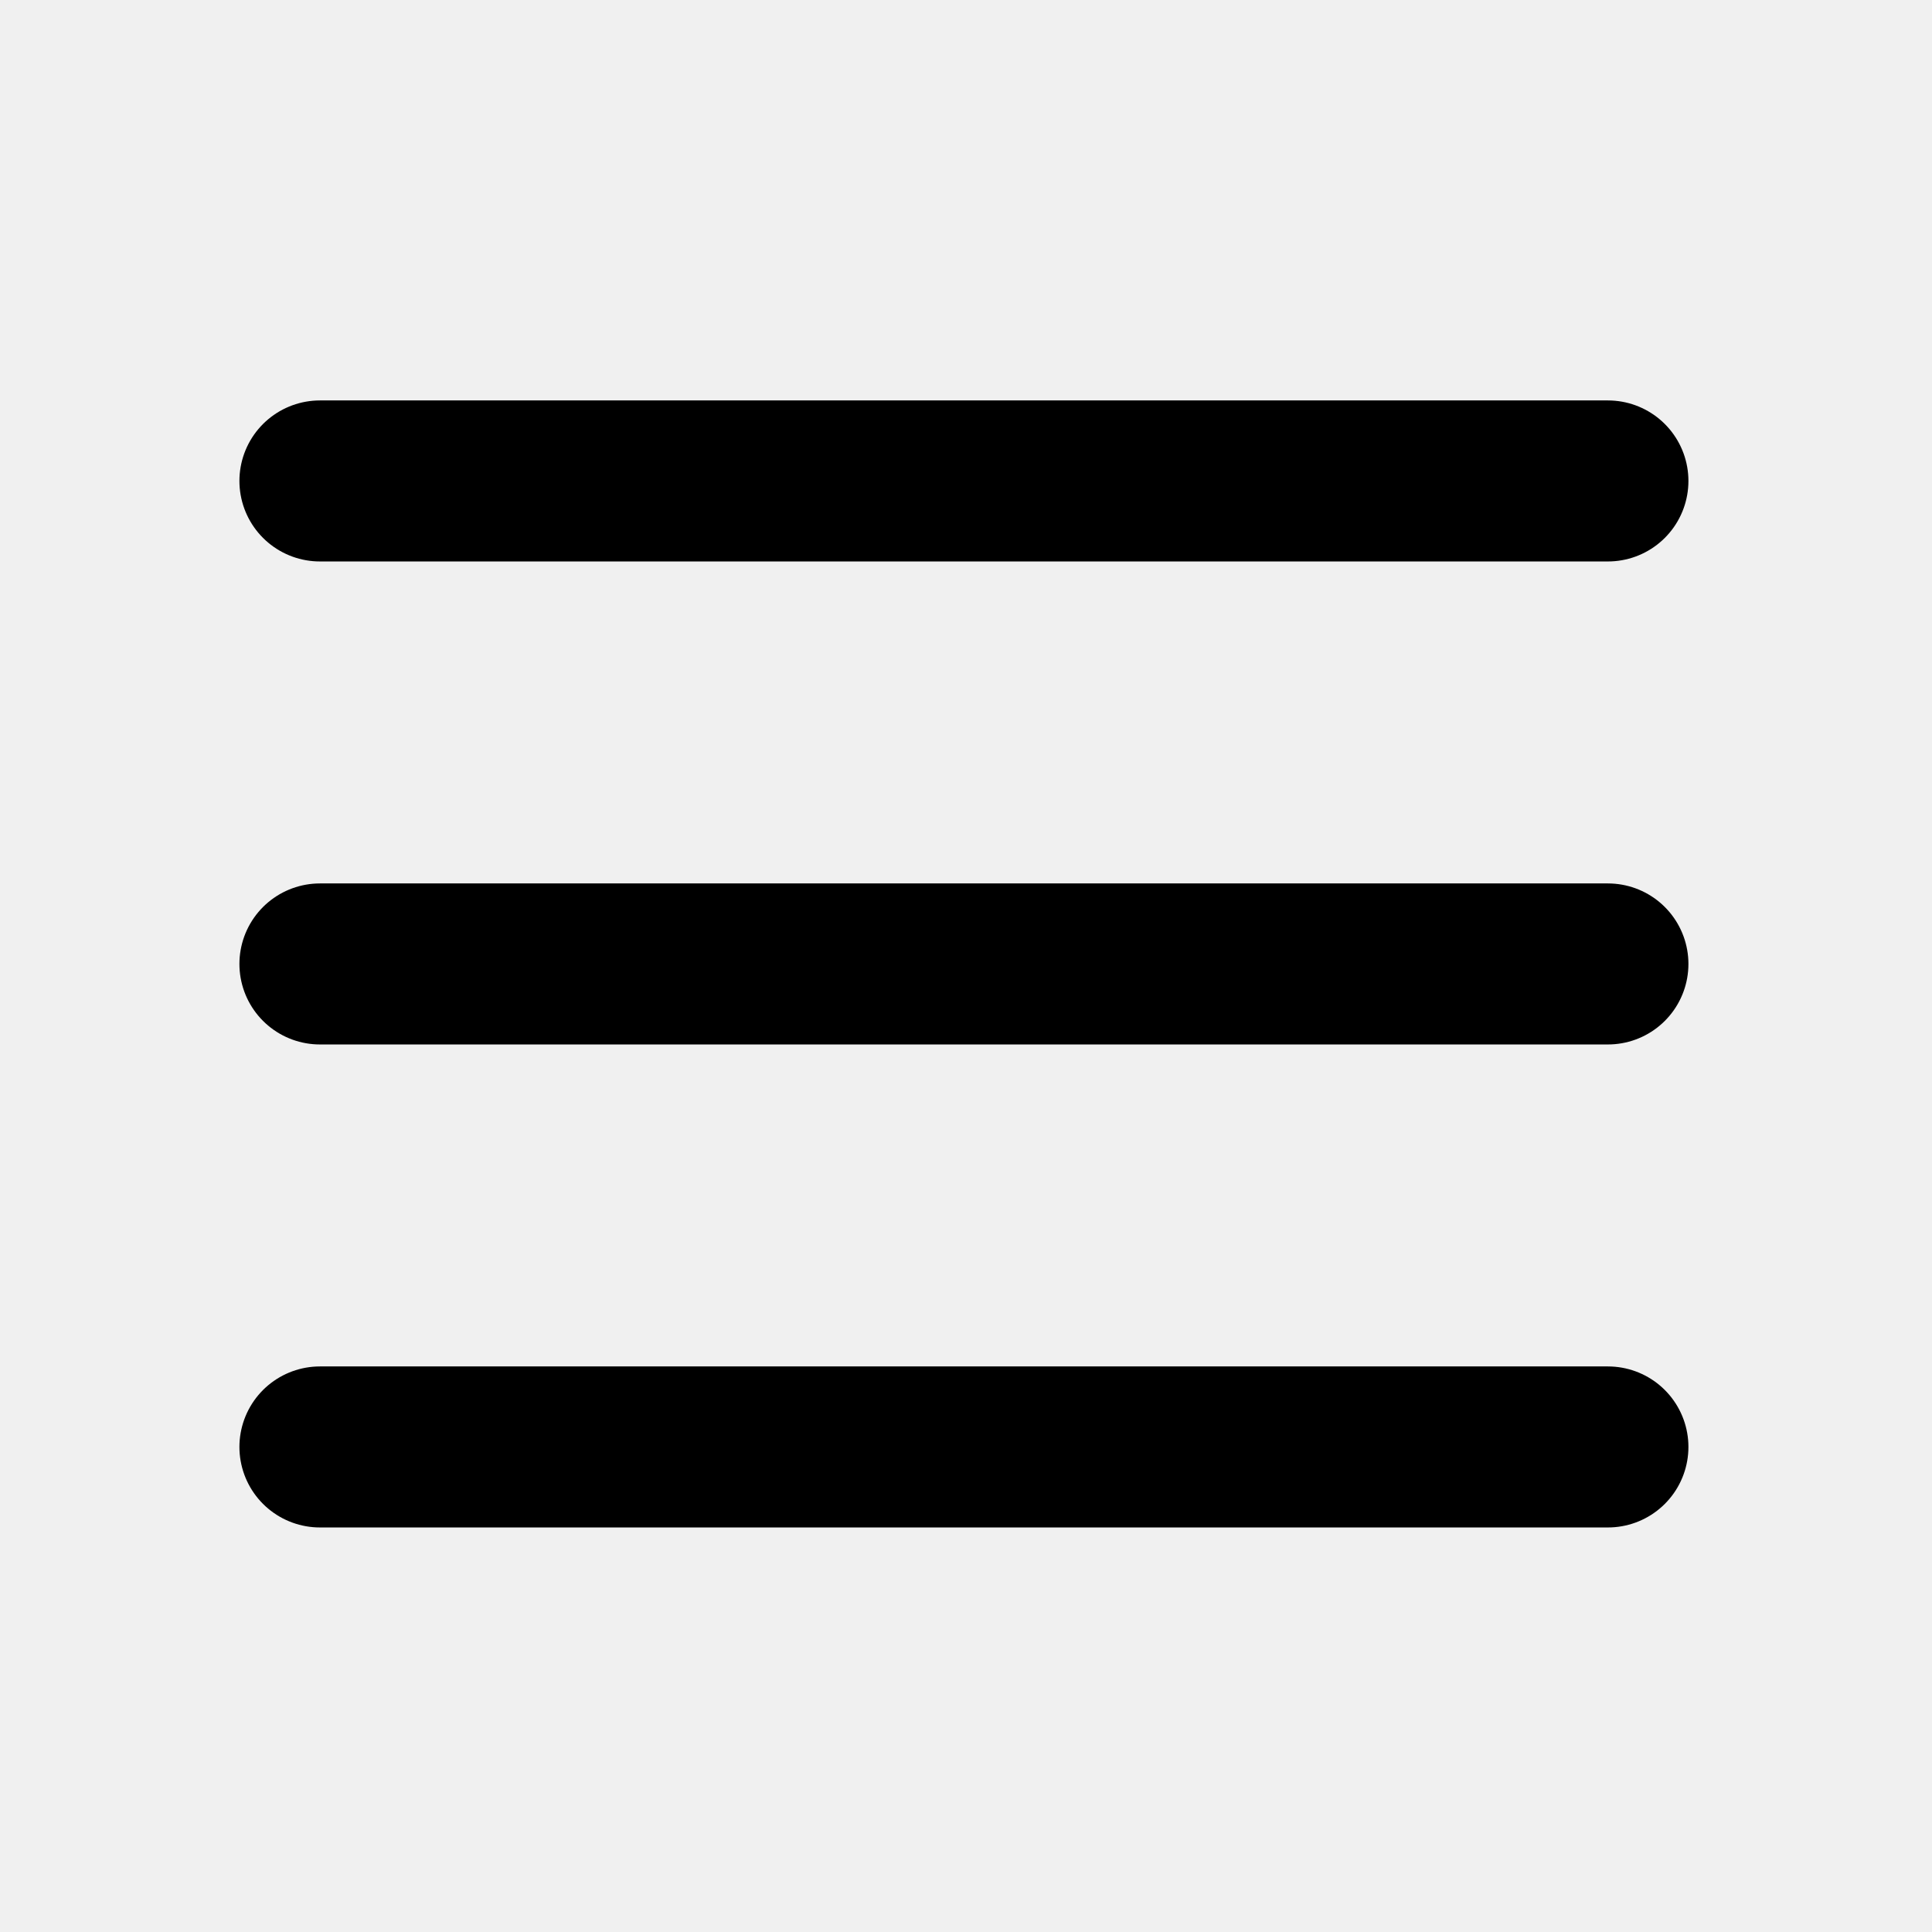
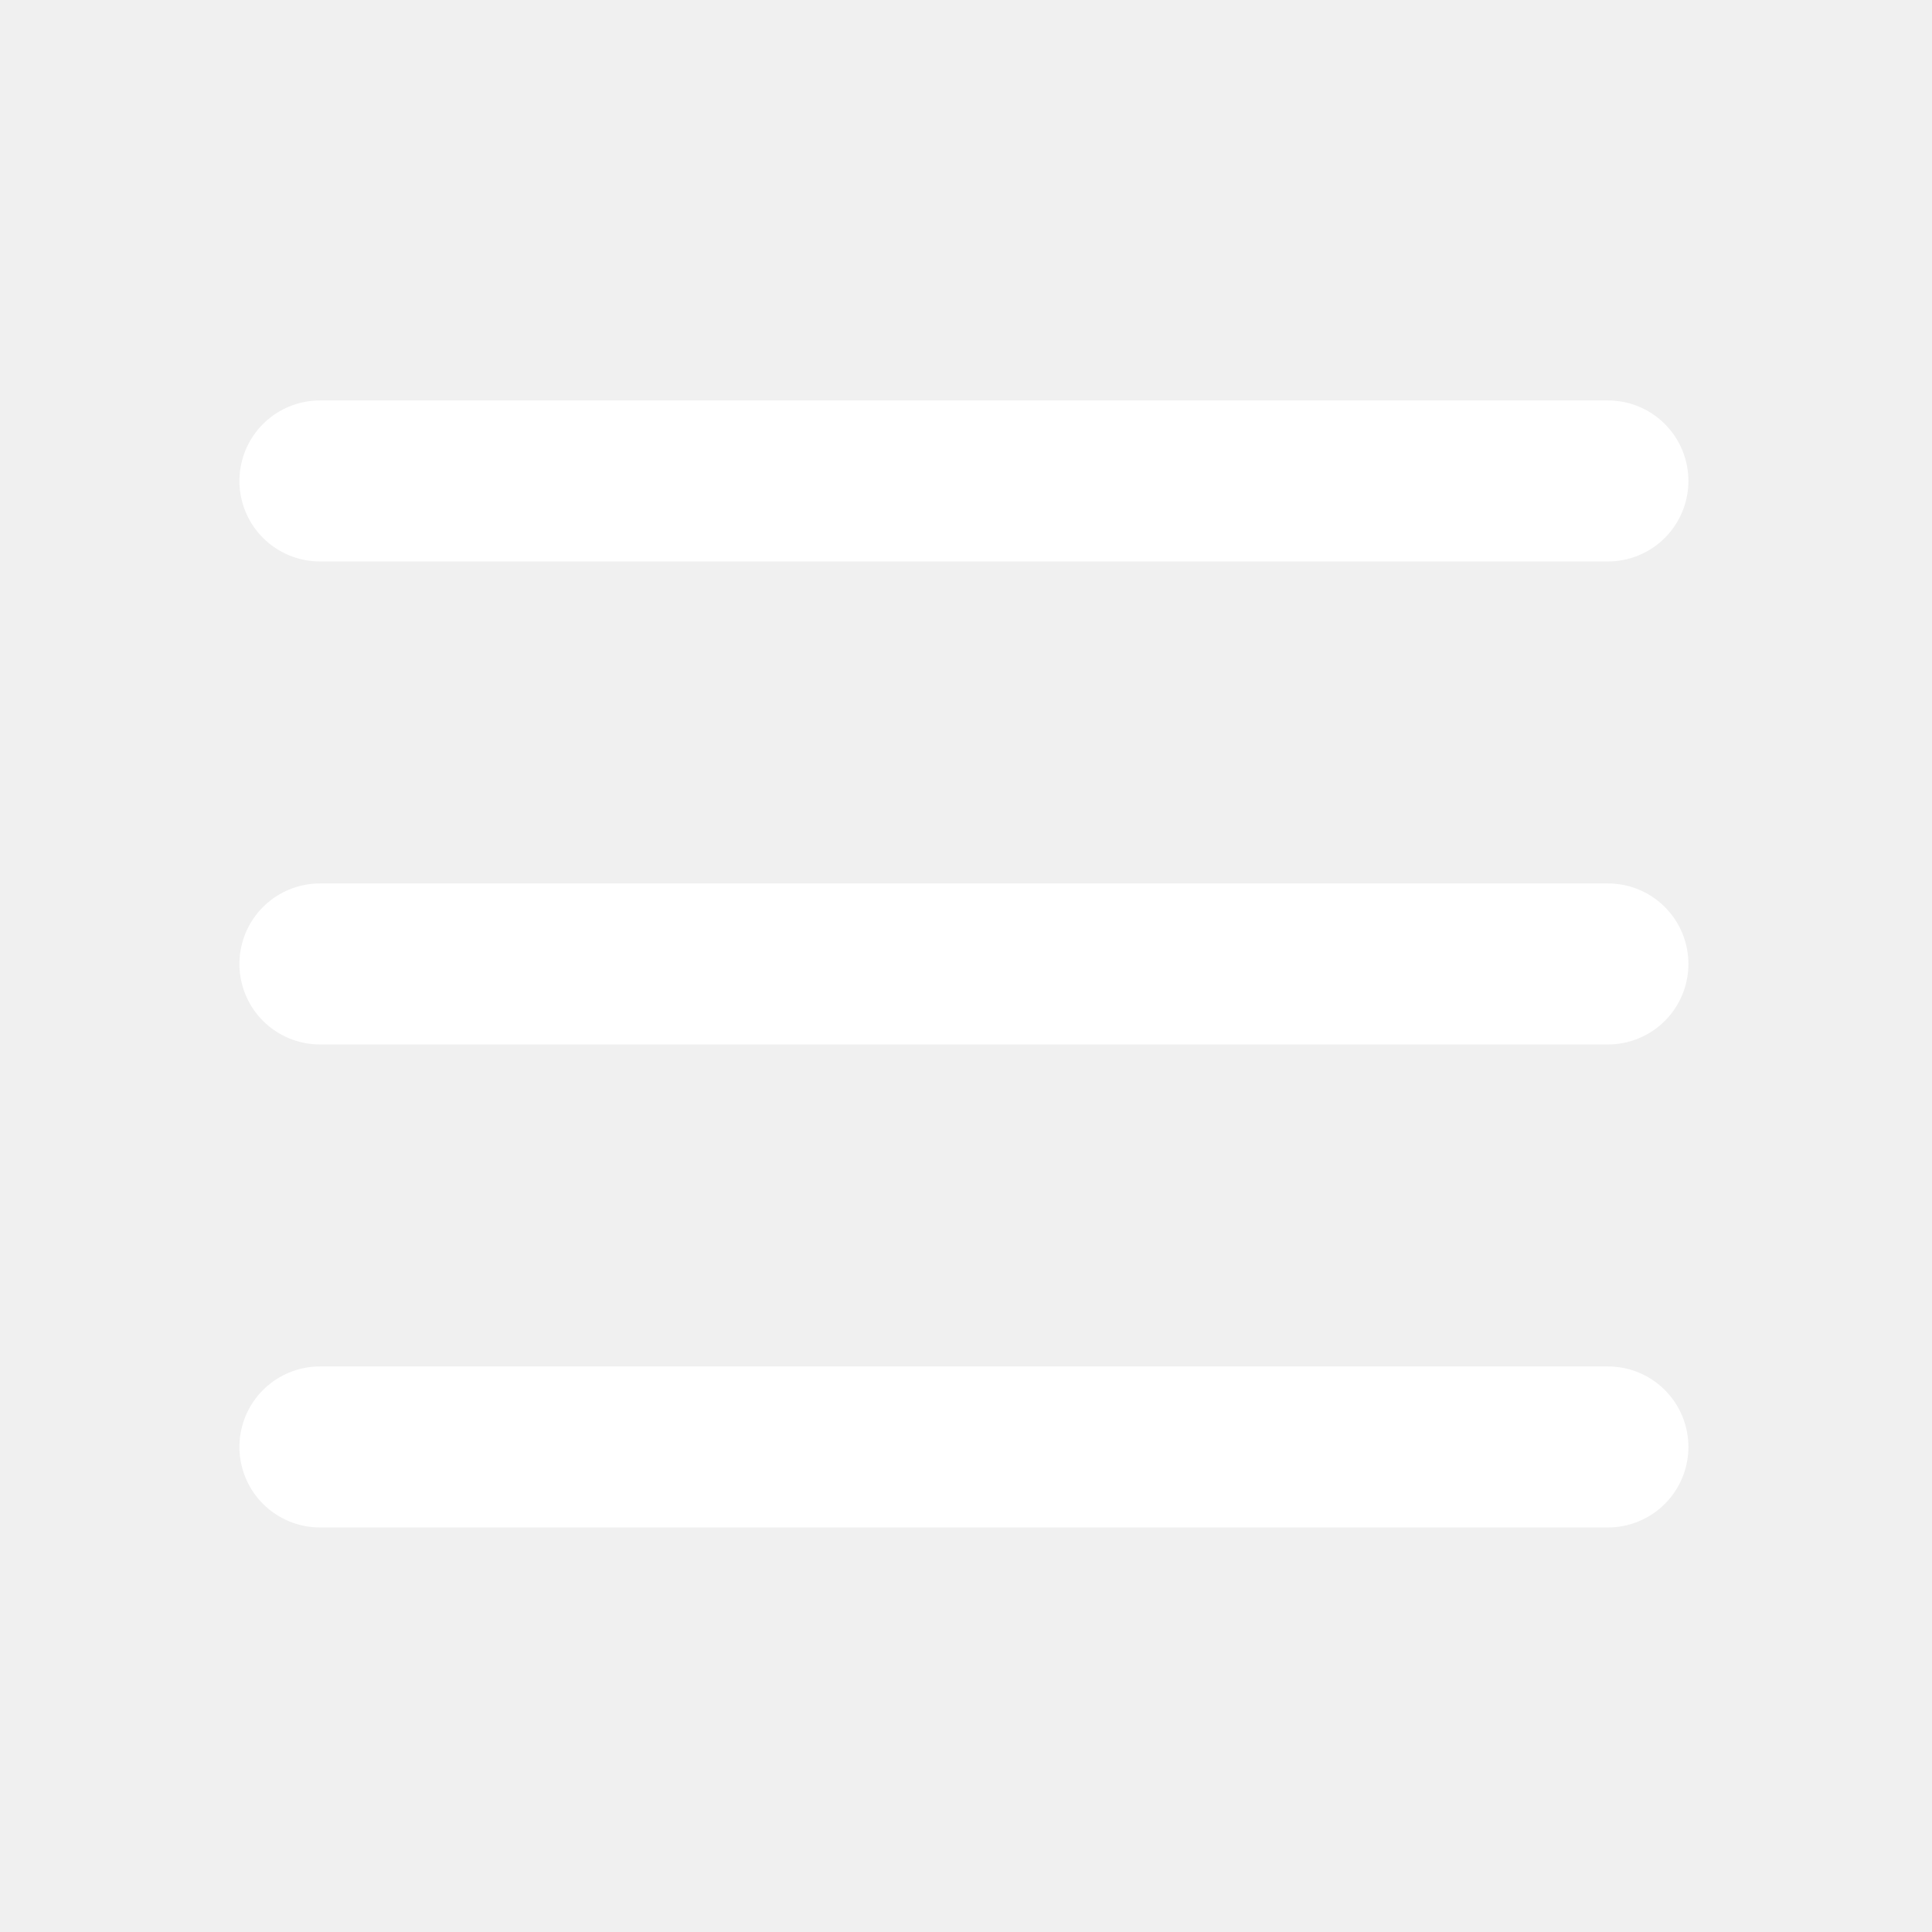
<svg xmlns="http://www.w3.org/2000/svg" version="1.1" width="32" height="32" viewBox="0 0 32 32">
-   <path fill="none" stroke-linejoin="round" stroke-linecap="round" stroke-miterlimit="4" stroke-width="2.667" stroke="#000" d="M5.299 7.966h21.333" />
-   <path fill="none" stroke-linejoin="round" stroke-linecap="round" stroke-miterlimit="4" stroke-width="2.667" stroke="#000" d="M5.299 15.966h21.333" />
-   <path fill="none" stroke-linejoin="round" stroke-linecap="round" stroke-miterlimit="4" stroke-width="2.667" stroke="#000" d="M5.299 23.966h21.333" />
+   <path fill="none" stroke="#fff" stroke-linejoin="round" stroke-linecap="round" stroke-miterlimit="4" stroke-width="2.667" d="M5.299 7.966h21.333" />
+   <path fill="none" stroke="#fff" stroke-linejoin="round" stroke-linecap="round" stroke-miterlimit="4" stroke-width="2.667" d="M5.299 15.966h21.333" />
+   <path fill="none" stroke="#fff" stroke-linejoin="round" stroke-linecap="round" stroke-miterlimit="4" stroke-width="2.667" d="M5.299 23.966h21.333" />
</svg>
